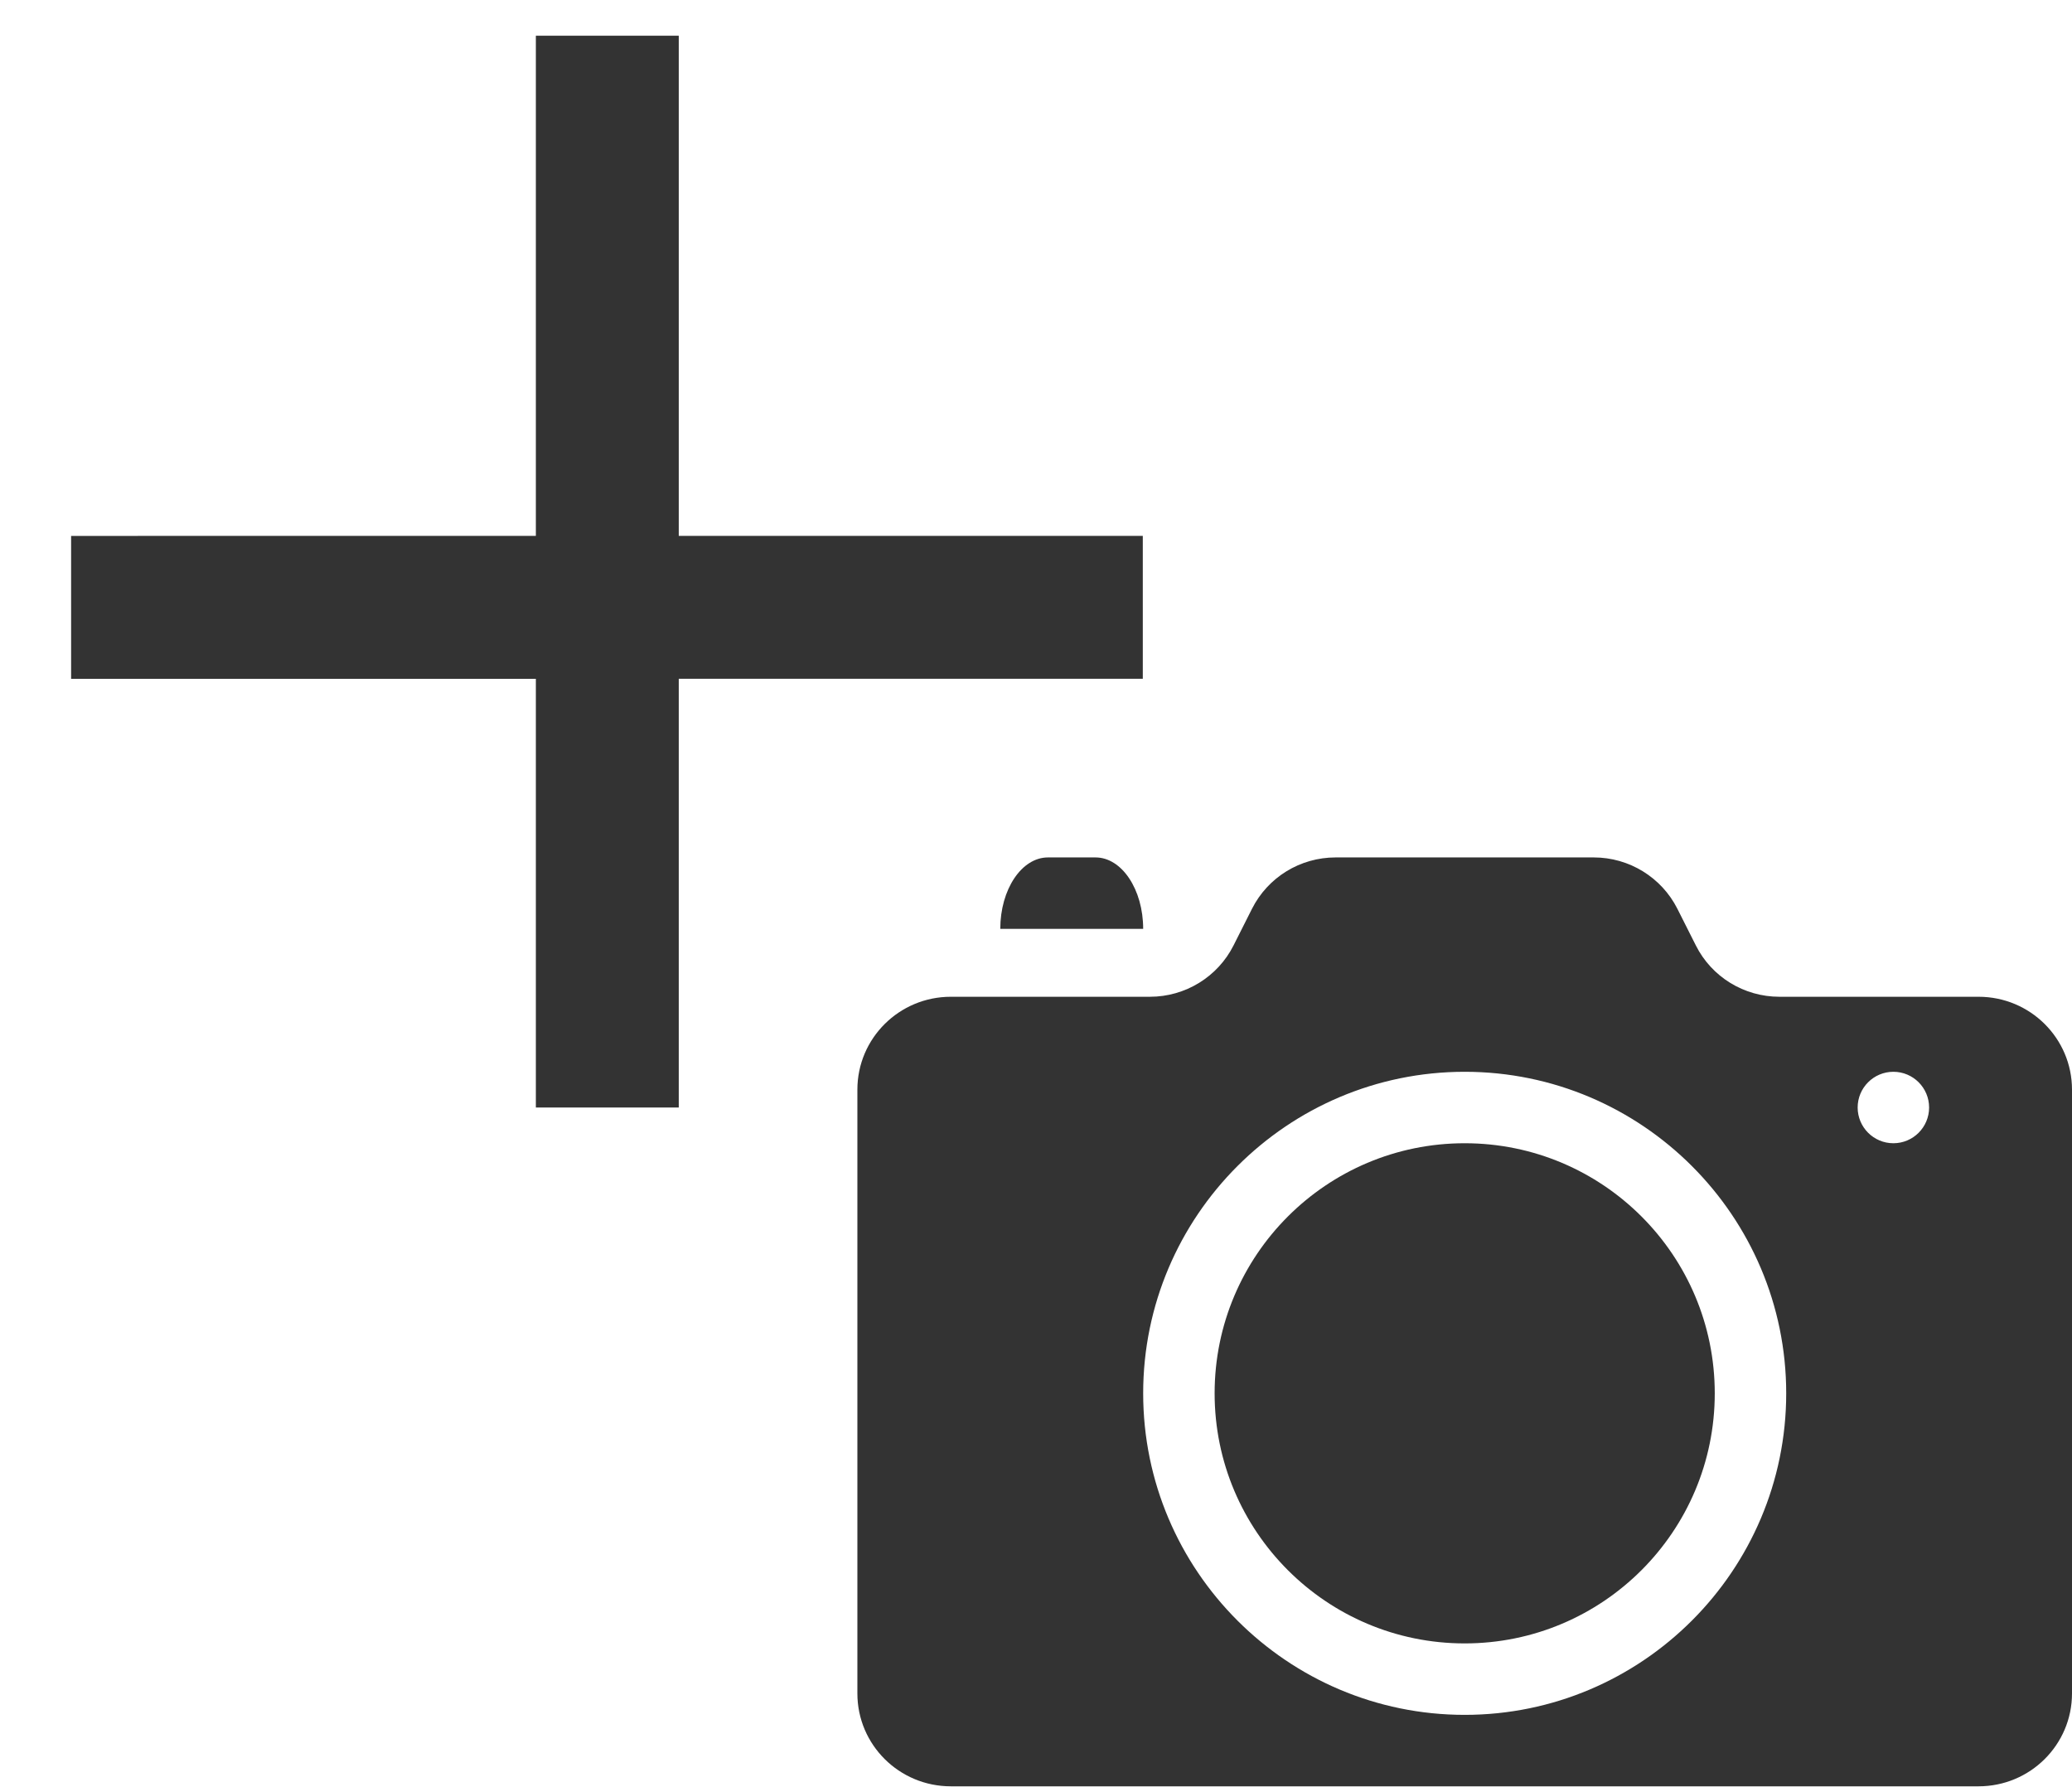
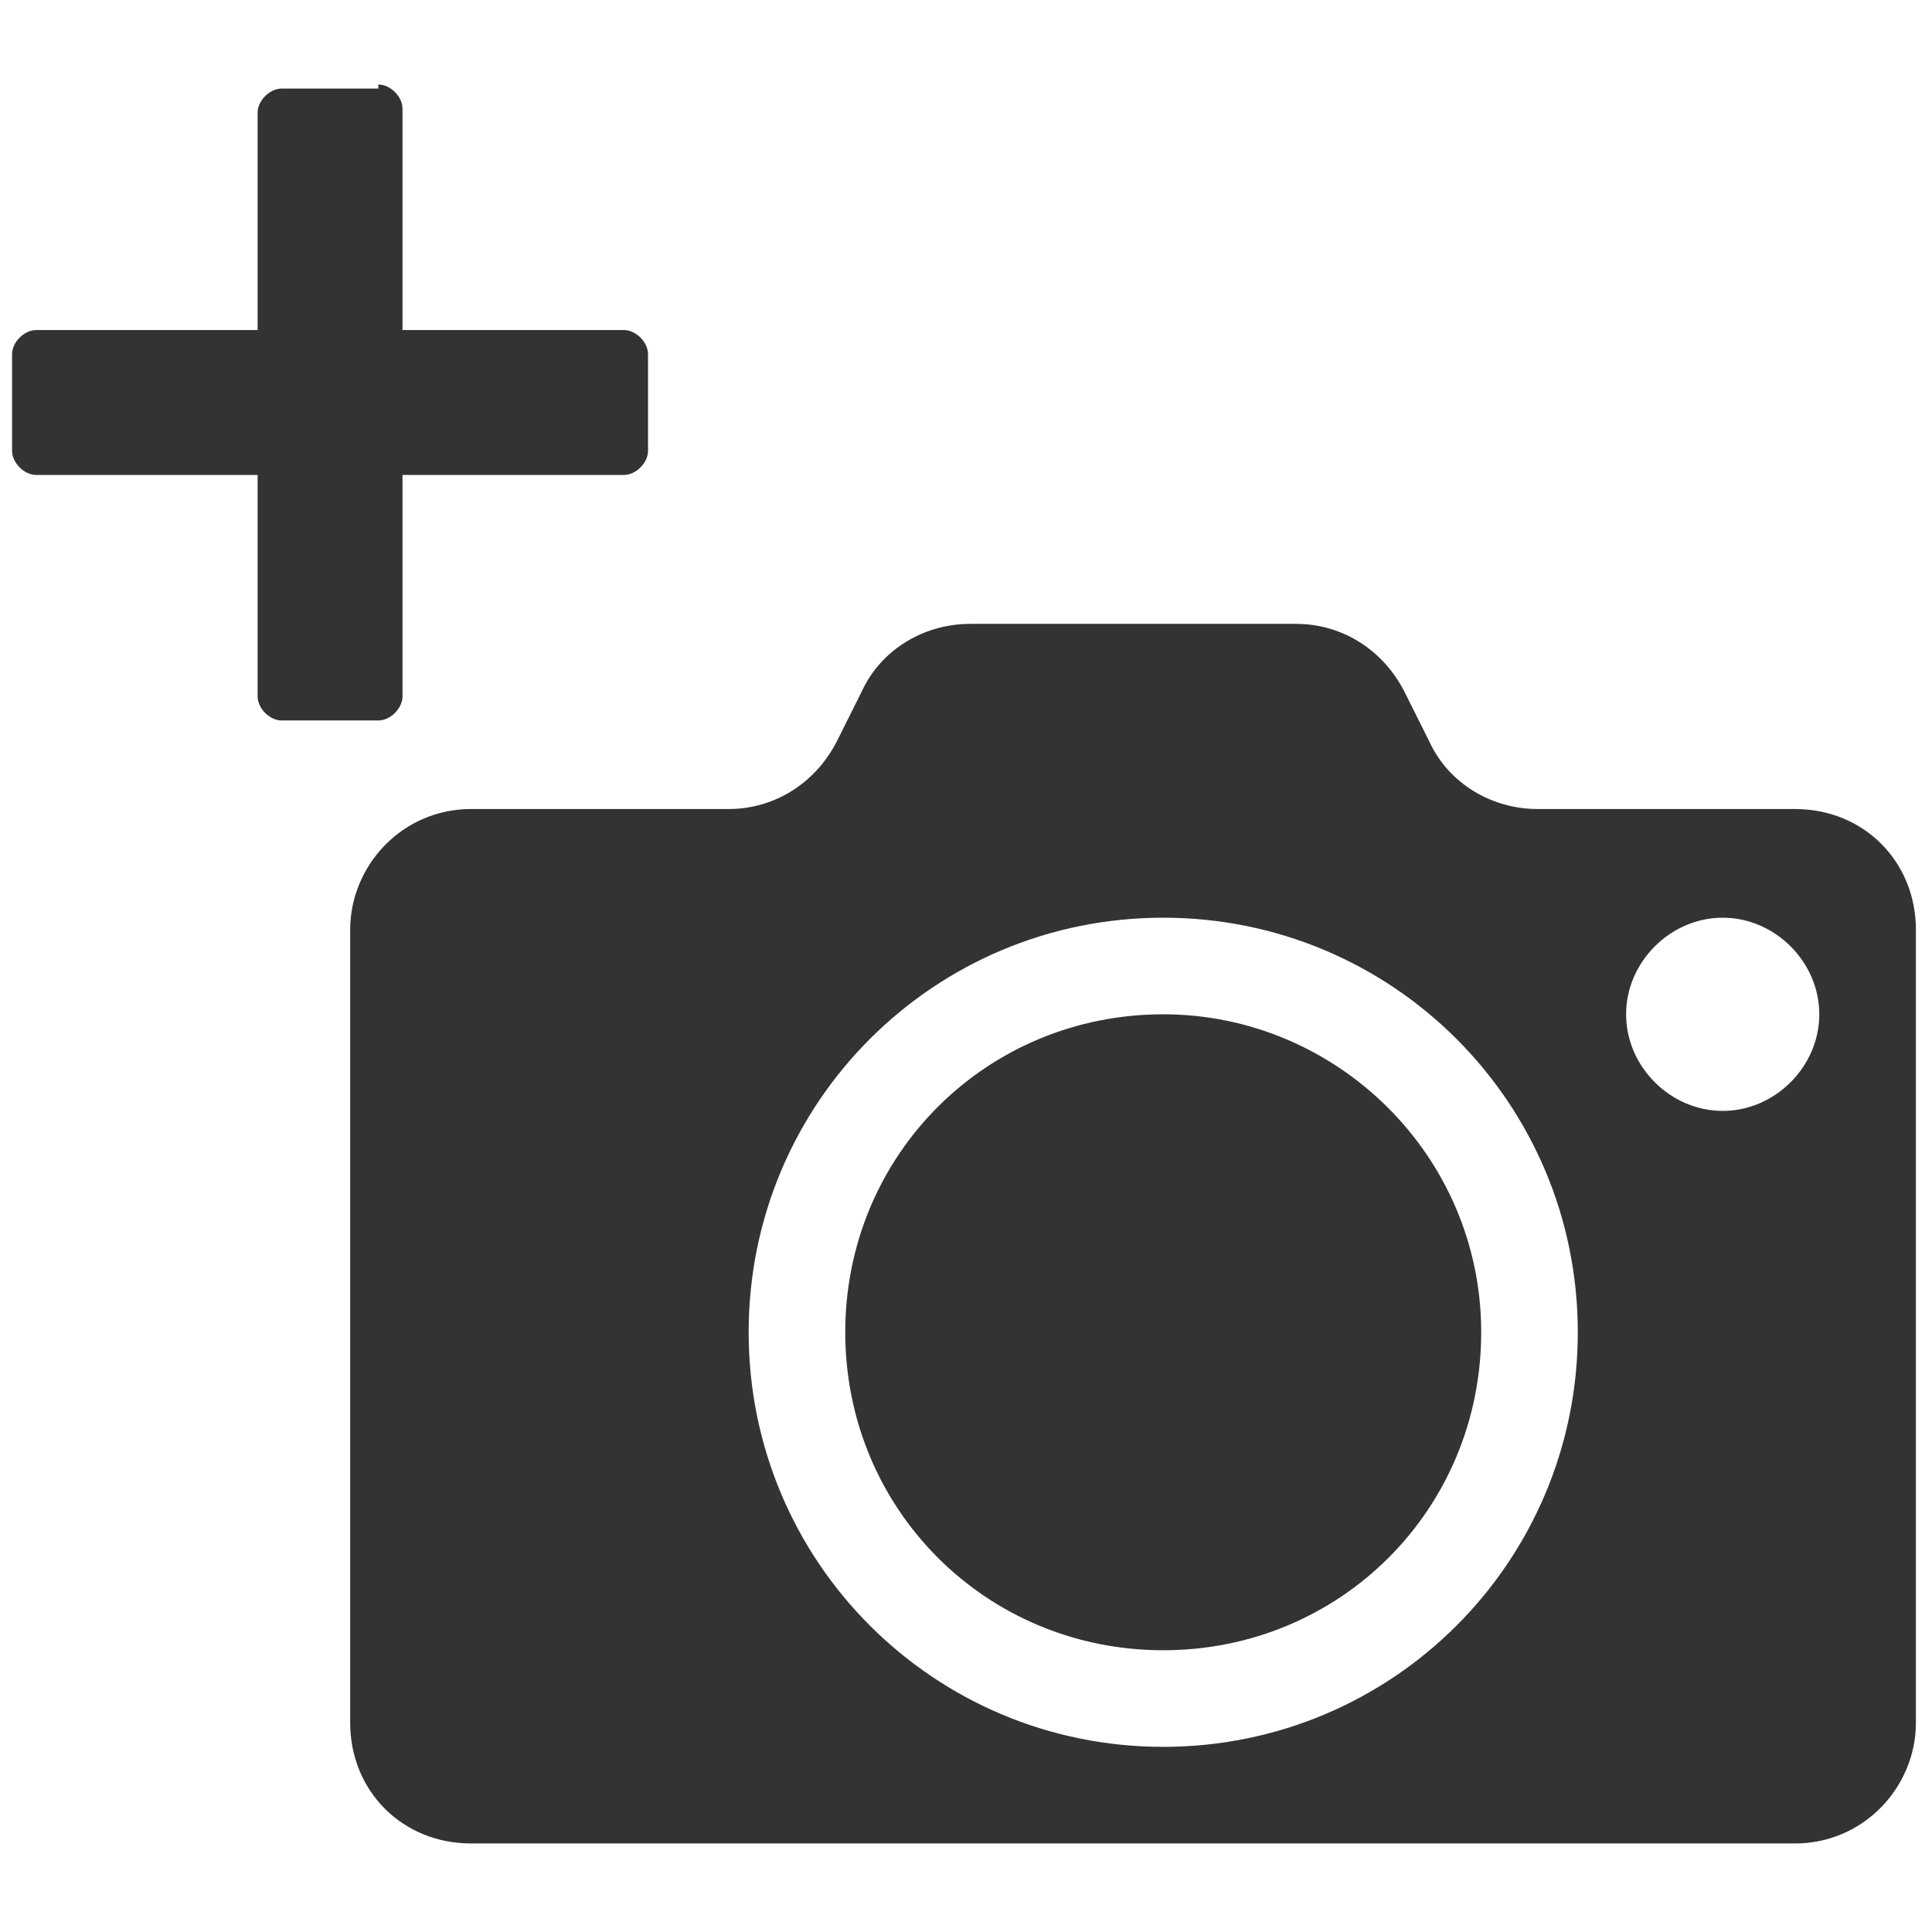
- <svg xmlns="http://www.w3.org/2000/svg" width="29px" height="25px" viewBox="0 0 29 25" version="1.1">
-   <g id="Symbols" stroke="none" stroke-width="1" fill="none" fill-rule="evenodd">
-     <g id="Sidebar---Camera" transform="translate(-10, -16)">
-       <g id="icons-shoot" transform="translate(11, 17)">
-         <path d="M17.693,11 C17.197,11 16.745,11.278 16.523,11.719 L16.265,12.231 C16.044,12.671 15.59,12.95 15.095,12.95 L12.308,12.95 C11.585,12.95 11,13.532 11,14.25 L11,22.7 C11,23.418 11.585,24 12.308,24 L26.692,24 C27.415,24 28,23.418 28,22.7 L28,14.25 C28,13.532 27.415,12.95 26.692,12.95 L23.905,12.95 C23.409,12.95 22.956,12.672 22.735,12.231 L22.477,11.719 C22.255,11.279 21.802,11 21.307,11 L17.693,11 Z M13.667,11 C13.299,11 13,11.448 13,12 L15,12 C15,11.448 14.701,11 14.333,11 L13.667,11 Z M19.5,14 C21.981,14 24,16.019 24,18.5 C24,20.981 21.981,23 19.5,23 C17.019,23 15,20.981 15,18.5 C15,16.019 17.019,14 19.5,14 Z M25.5,14 C25.776,14 26,14.224 26,14.5 C26,14.776 25.776,15 25.5,15 C25.224,15 25,14.776 25,14.5 C25,14.224 25.224,14 25.5,14 Z M19.5,15 C17.567,15 16,16.567 16,18.5 C16,20.433 17.567,22 19.5,22 C21.433,22 23,20.433 23,18.5 C23,16.567 21.433,15 19.5,15 Z" id="Shape" fill="#333333" fill-rule="nonzero" />
-         <line x1="1" y1="7.75" x2="13.99" y2="7.25" id="Line-2" stroke="#333333" stroke-width="2" stroke-linecap="square" transform="translate(7.495198, 7.5) rotate(2.202598) translate(-7.495198, -7.5) " />
-         <line x1="7.5" y1="0.5" x2="7.5" y2="13.5" id="Line" stroke="#333333" stroke-width="2" stroke-linecap="square" />
-       </g>
-     </g>
+ <svg xmlns="http://www.w3.org/2000/svg" version="1.1" id="Layer_1" x="0px" y="0px" viewBox="0 0 48 48" style="enable-background:new 0 0 48 48;" xml:space="preserve">
+   <style type="text/css">
+ 	.st0{fill:#333333;}
+ 	.st1{fill-rule:evenodd;clip-rule:evenodd;fill:#333333;}
+ </style>
+   <g id="Custom-Preset-9-Copy-22">
+     <path id="Shape" class="st0" d="M24.1,15.5c-1.1,0-2.2,0.6-2.7,1.7l-0.6,1.2c-0.5,1-1.5,1.7-2.7,1.7h-6.4c-1.7,0-3,1.4-3,3v19.7   c0,1.7,1.3,3,3,3h32.9c1.7,0,3-1.4,3-3V23.1c0-1.7-1.3-3-3-3h-6.4c-1.1,0-2.2-0.6-2.7-1.7l-0.6-1.2c-0.5-1-1.5-1.7-2.7-1.7H24.1z    M28.9,22.8c5.7,0,10.3,4.6,10.3,10.3s-4.6,10.3-10.3,10.3s-10.3-4.6-10.3-10.3S23.2,22.8,28.9,22.8z M42.8,22.8   c1.3,0,2.4,1.1,2.4,2.4c0,1.3-1.1,2.4-2.4,2.4s-2.4-1.1-2.4-2.4C40.4,23.9,41.5,22.8,42.8,22.8z M28.9,25.2c-4.4,0-7.9,3.5-7.9,7.9   s3.5,7.9,7.9,7.9s7.9-3.5,7.9-7.9S33.2,25.2,28.9,25.2z" />
+     <path id="Combined-Shape" class="st1" d="M9.4,2.1c0.3,0,0.6,0.3,0.6,0.6v5.5h5.5c0.3,0,0.6,0.3,0.6,0.6v2.4c0,0.3-0.3,0.6-0.6,0.6   H10v5.5c0,0.3-0.3,0.6-0.6,0.6H7c-0.3,0-0.6-0.3-0.6-0.6v-5.5H0.9c-0.3,0-0.6-0.3-0.6-0.6V8.8c0-0.3,0.3-0.6,0.6-0.6h5.5V2.8   c0-0.3,0.3-0.6,0.6-0.6H9.4z" />
  </g>
</svg>
